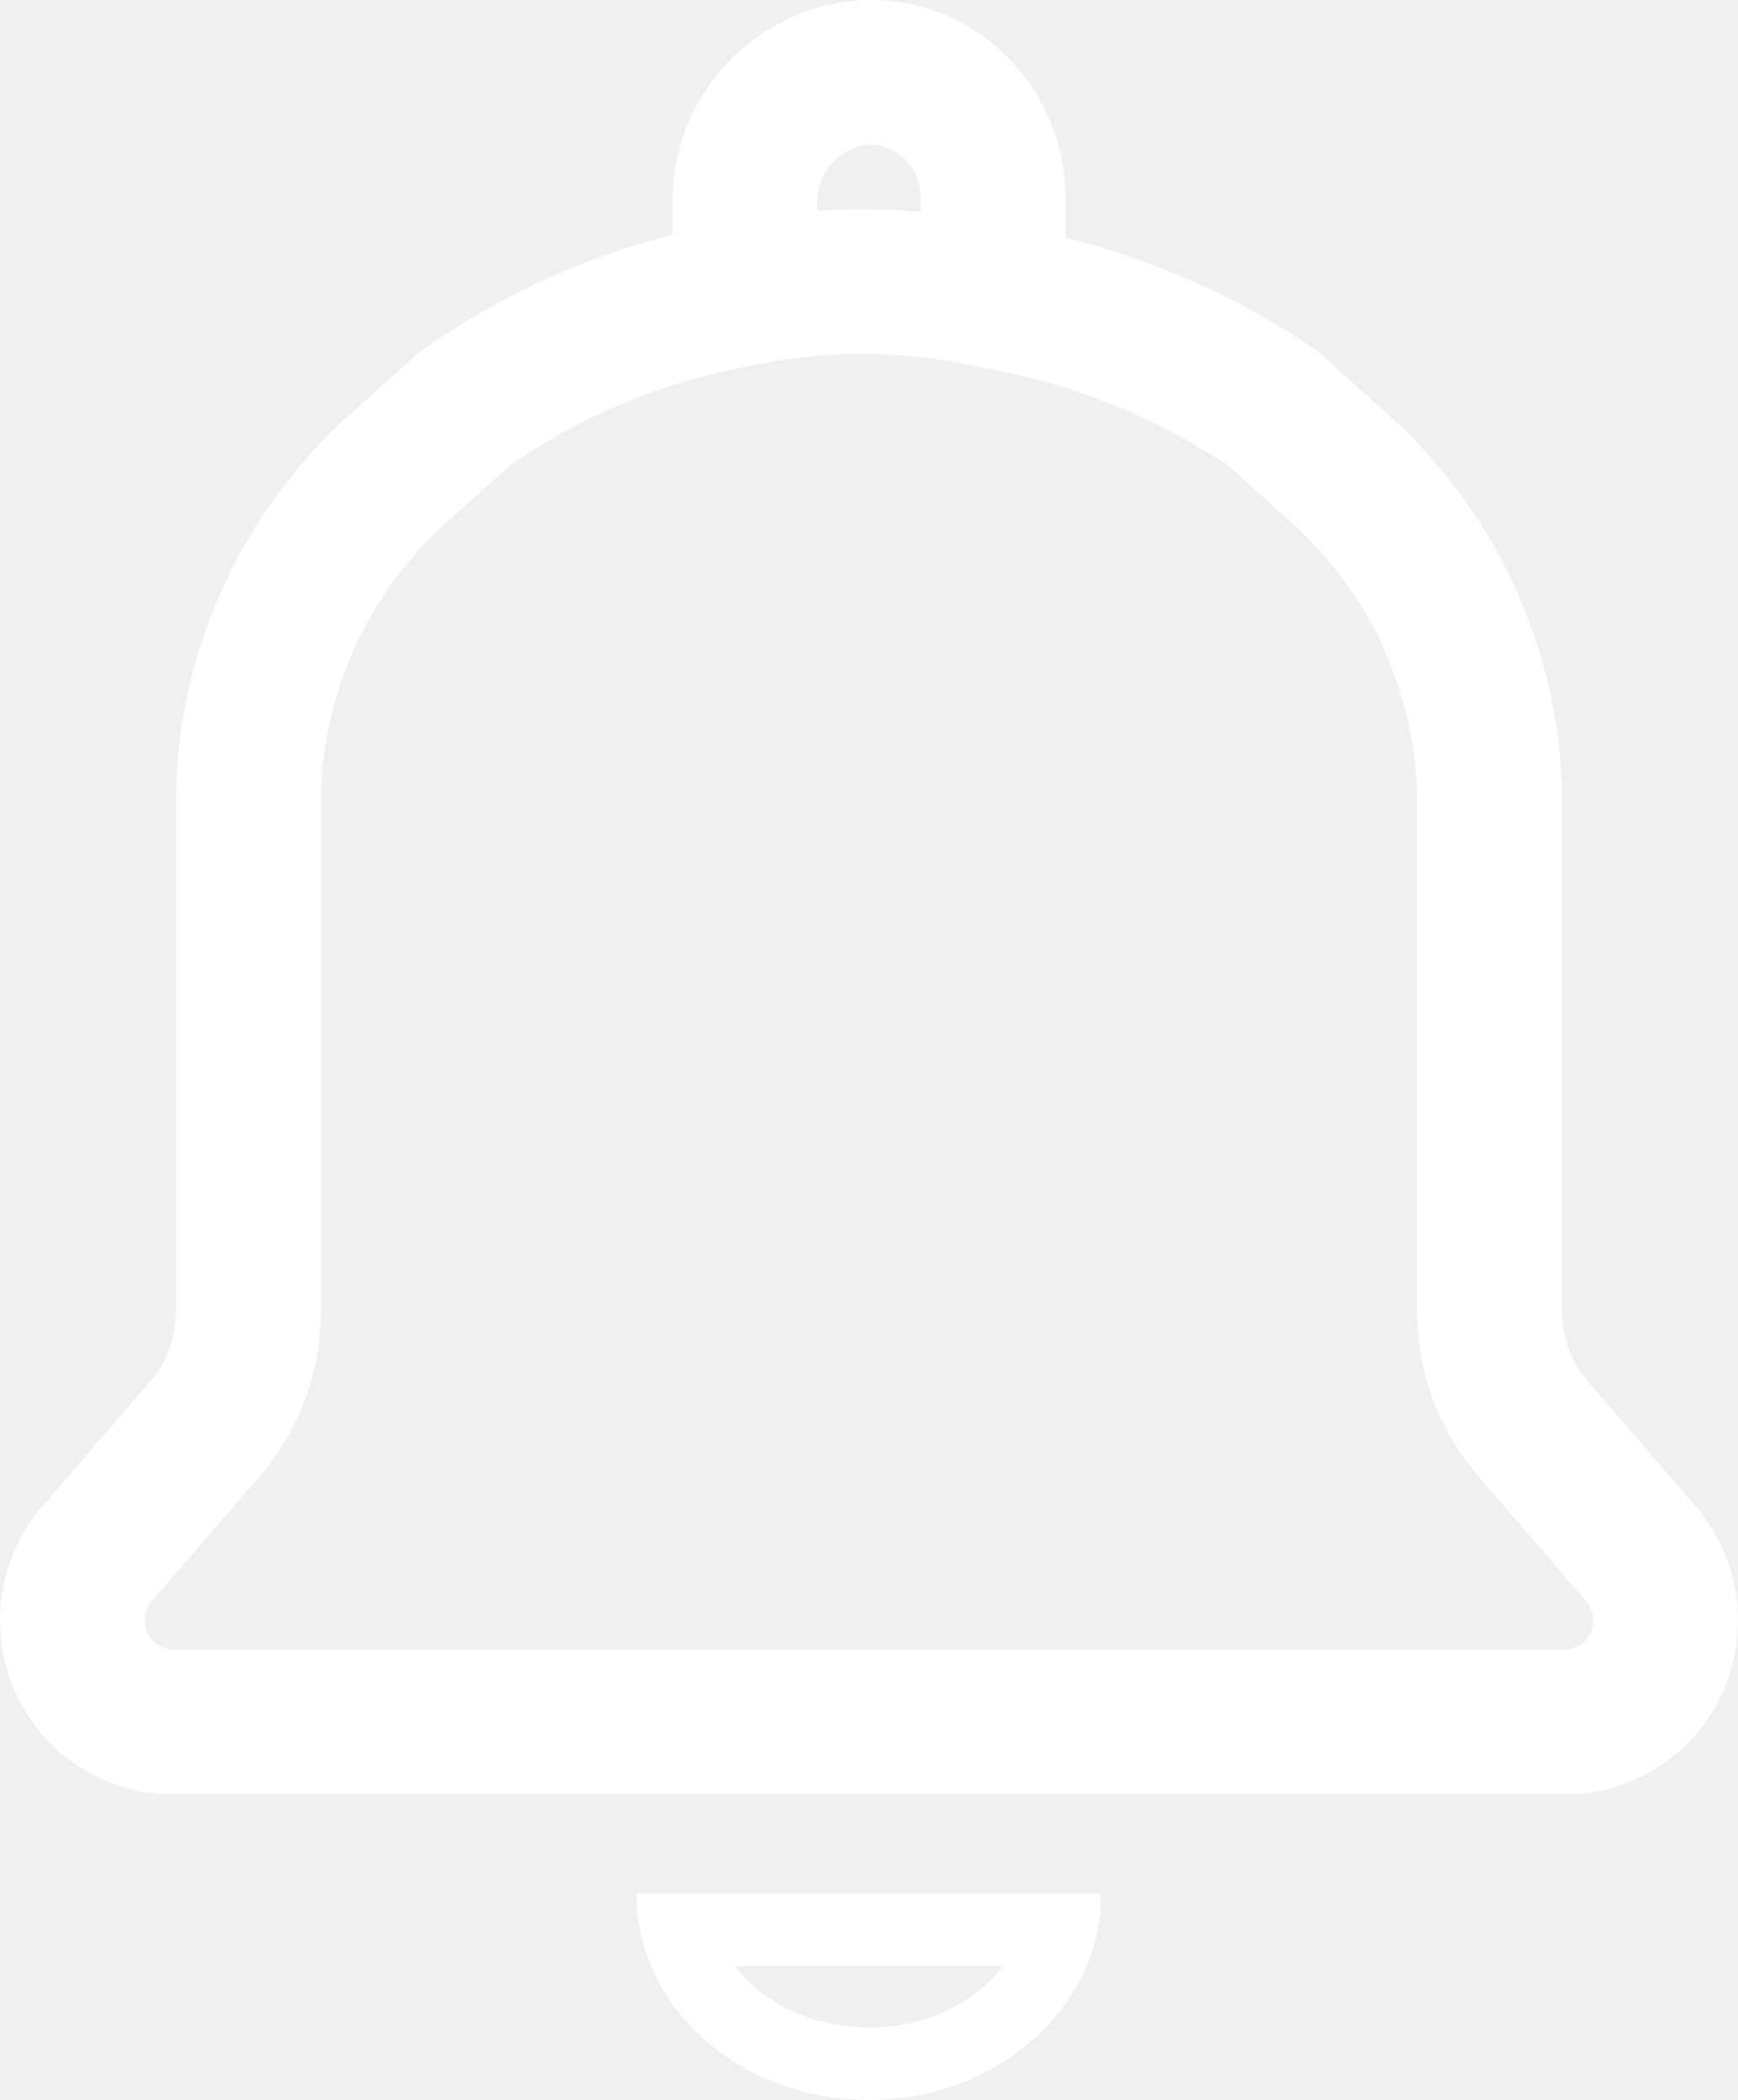
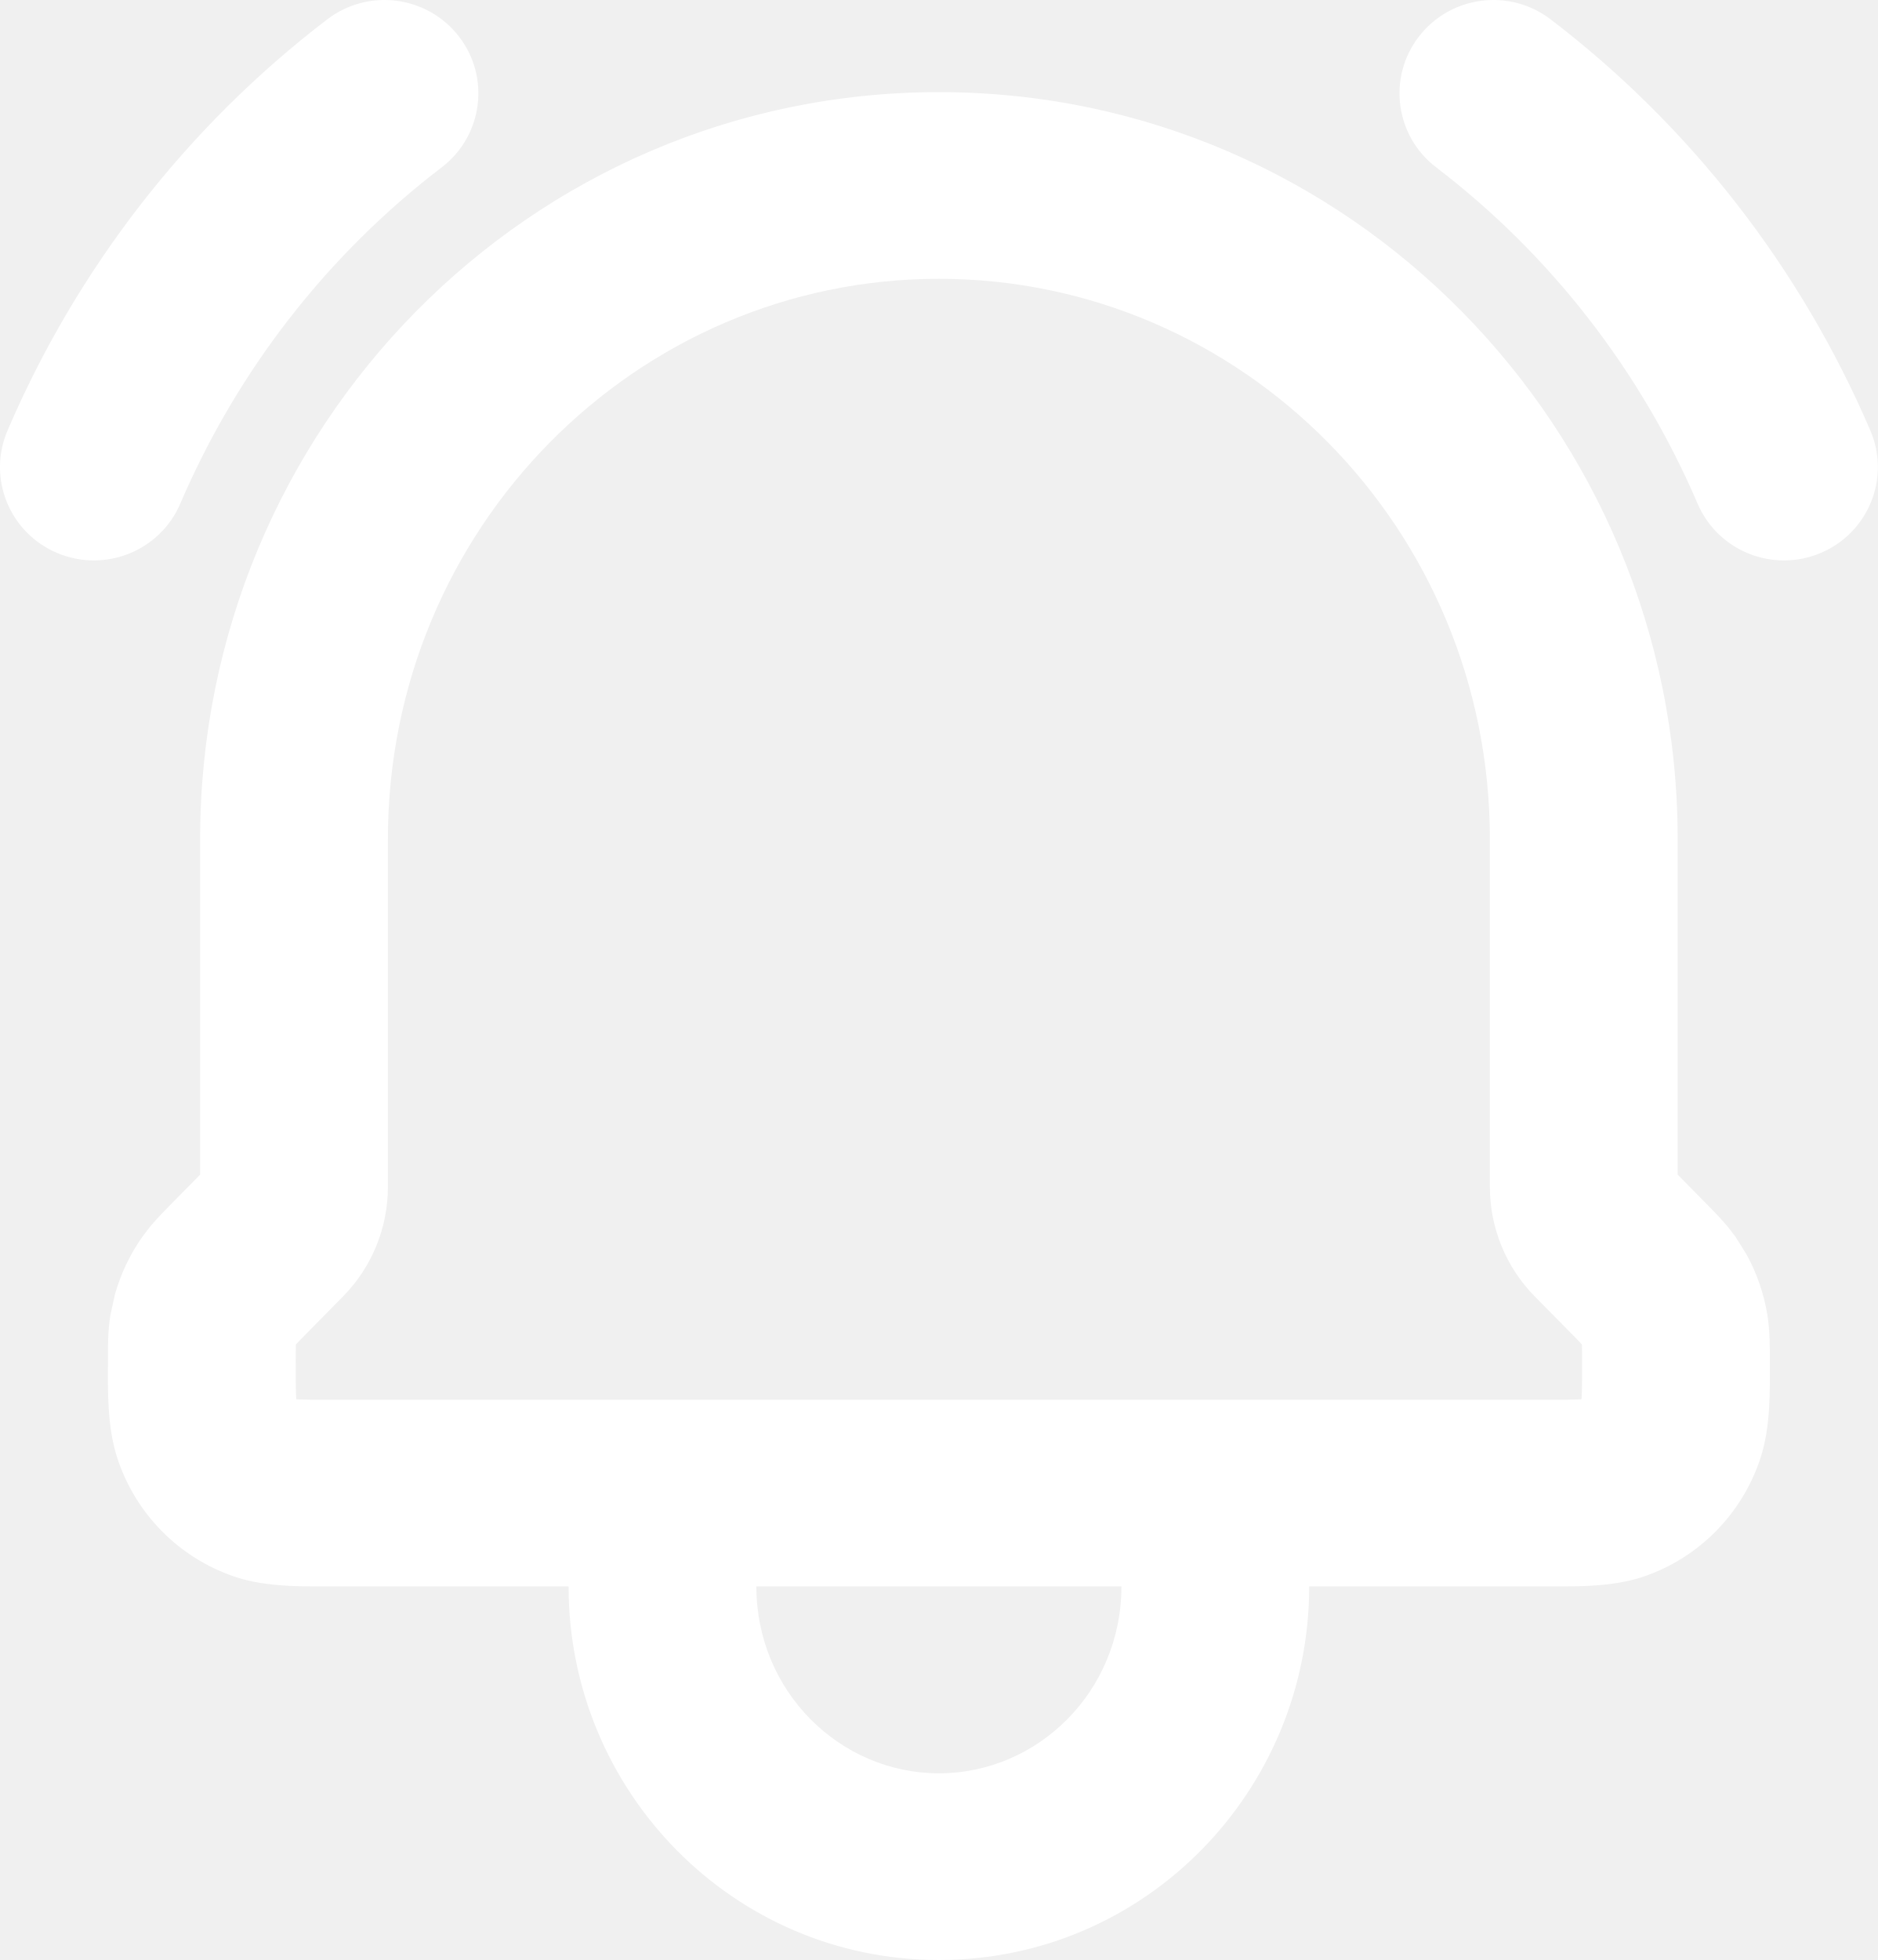
- <svg xmlns="http://www.w3.org/2000/svg" width="24" height="29" viewBox="0 0 24 29" fill="none">
-   <path d="M15.206 26.152C15.206 27.725 13.769 29 11.997 29L11.669 28.985C10.051 28.839 8.789 27.627 8.789 26.152H15.206ZM10.148 27.152C10.482 27.589 11.037 27.92 11.748 27.987L12.008 27.999C12.829 27.996 13.474 27.639 13.848 27.152H10.148ZM12.027 0C12.866 0 13.655 0.398 14.154 1.072L14.179 1.105C14.526 1.575 14.714 2.144 14.714 2.729V3.281C15.931 3.587 17.088 4.1 18.131 4.805L18.189 4.844L18.241 4.891L19.184 5.739C19.777 6.274 20.277 6.903 20.664 7.601C21.259 8.673 21.571 9.879 21.571 11.105V18.129C21.571 18.373 21.633 18.614 21.752 18.828C21.8 18.914 21.856 18.996 21.921 19.07L23.412 20.797C23.791 21.236 24 21.797 24 22.377V22.389C24 23.066 23.712 23.712 23.209 24.166C22.77 24.561 22.2 24.78 21.608 24.78H2.392C1.801 24.78 1.23 24.561 0.791 24.166C0.288 23.712 0 23.066 0 22.389V22.377C2.74292e-05 21.797 0.209 21.236 0.588 20.797L2.079 19.07C2.144 18.996 2.2 18.914 2.248 18.828C2.367 18.614 2.429 18.373 2.429 18.129V11.105C2.429 9.879 2.741 8.673 3.336 7.601C3.723 6.903 4.223 6.274 4.816 5.739L5.759 4.891L5.811 4.844L5.869 4.805L5.999 4.717C7.003 4.039 8.115 3.54 9.286 3.241V2.779C9.286 1.804 9.797 0.899 10.634 0.396L10.665 0.378C11.076 0.131 11.547 5.7056e-05 12.027 0ZM13.494 5.064C12.501 4.841 11.472 4.829 10.474 5.028L10.213 5.08C9.106 5.302 8.054 5.741 7.119 6.373L7.045 6.423L6.155 7.226C5.727 7.612 5.365 8.067 5.085 8.571C4.655 9.347 4.429 10.219 4.429 11.105V18.129C4.429 18.713 4.28 19.288 3.996 19.799C3.882 20.005 3.747 20.199 3.593 20.377L2.102 22.105C2.036 22.18 2 22.277 2 22.377V22.389C2 22.5 2.047 22.605 2.13 22.68C2.202 22.744 2.295 22.78 2.392 22.78H21.608C21.705 22.78 21.798 22.744 21.87 22.68C21.953 22.605 22 22.5 22 22.389V22.377C22 22.277 21.964 22.18 21.898 22.105L20.407 20.377C20.253 20.199 20.118 20.005 20.004 19.799C19.721 19.288 19.571 18.713 19.571 18.129V11.105C19.571 10.219 19.345 9.347 18.915 8.571C18.635 8.067 18.273 7.612 17.845 7.226L16.963 6.431C15.96 5.762 14.83 5.306 13.644 5.092L13.537 5.073L13.516 5.069L13.494 5.064ZM12.027 2C11.91 2 11.796 2.032 11.695 2.092L11.663 2.111C11.429 2.252 11.286 2.506 11.286 2.779V2.91C11.762 2.879 12.239 2.884 12.714 2.926V2.729C12.714 2.573 12.664 2.42 12.571 2.295L12.547 2.262C12.425 2.097 12.232 2 12.027 2Z" fill="white" />
+ <svg xmlns="http://www.w3.org/2000/svg" width="23" height="24" viewBox="0 0 23 24" fill="none">
+   <path d="M13.735 19.425H9.264V19.426C9.264 20.711 10.287 21.714 11.5 21.714C12.713 21.714 13.735 20.711 13.735 19.426V19.425ZM4.008 0.237C4.512 -0.148 5.234 -0.054 5.621 0.447C6.008 0.947 5.913 1.665 5.41 2.049C4.012 3.117 2.908 4.535 2.208 6.167C1.959 6.748 1.284 7.018 0.7 6.771C0.115 6.524 -0.157 5.853 0.092 5.272C0.945 3.282 2.294 1.546 4.008 0.237ZM17.379 0.447C17.766 -0.054 18.488 -0.148 18.992 0.237C20.706 1.546 22.055 3.282 22.908 5.272C23.157 5.853 22.884 6.524 22.3 6.771C21.716 7.018 21.041 6.748 20.792 6.167C20.092 4.535 18.988 3.117 17.59 2.049C17.087 1.665 16.992 0.947 17.379 0.447ZM4.751 14.534C4.751 15.033 4.555 15.517 4.2 15.876L3.761 16.322C3.69 16.394 3.654 16.43 3.629 16.458C3.609 16.479 3.613 16.477 3.624 16.461C3.624 16.464 3.624 16.468 3.624 16.472C3.623 16.51 3.622 16.562 3.622 16.665C3.622 16.898 3.622 17.027 3.628 17.121C3.628 17.125 3.628 17.13 3.629 17.134C3.717 17.139 3.84 17.14 4.063 17.14H18.937C19.158 17.14 19.281 17.139 19.369 17.134C19.369 17.13 19.371 17.125 19.371 17.121C19.377 17.027 19.377 16.898 19.377 16.665C19.377 16.563 19.376 16.511 19.375 16.473C19.374 16.442 19.373 16.447 19.376 16.465C19.376 16.464 19.375 16.463 19.375 16.462C19.374 16.461 19.372 16.46 19.371 16.459C19.346 16.431 19.311 16.394 19.239 16.322L18.799 15.876C18.444 15.517 18.248 15.033 18.248 14.534V10.277C18.248 6.465 15.206 3.414 11.5 3.414C7.794 3.414 4.751 6.465 4.751 10.277V14.534ZM20.548 14.383L20.881 14.721C20.962 14.803 21.064 14.905 21.162 15.022L21.256 15.144L21.395 15.367C21.521 15.598 21.605 15.847 21.647 16.103C21.679 16.305 21.677 16.507 21.677 16.665C21.677 17.015 21.691 17.467 21.559 17.864C21.336 18.533 20.815 19.071 20.134 19.304C19.832 19.407 19.5 19.423 19.21 19.425H16.035V19.426C16.035 21.931 14.026 24 11.5 24C8.974 24 6.964 21.931 6.964 19.426V19.425H3.79C3.501 19.423 3.168 19.407 2.866 19.304C2.187 19.071 1.663 18.535 1.44 17.864C1.308 17.467 1.322 17.015 1.322 16.665C1.322 16.509 1.319 16.306 1.352 16.103L1.408 15.848C1.479 15.598 1.592 15.359 1.744 15.144L1.837 15.022C1.934 14.906 2.036 14.805 2.118 14.721L2.451 14.384V10.277C2.451 5.245 6.481 1.128 11.5 1.128C16.519 1.129 20.548 5.246 20.548 10.277V14.383Z" fill="white" />
</svg>
